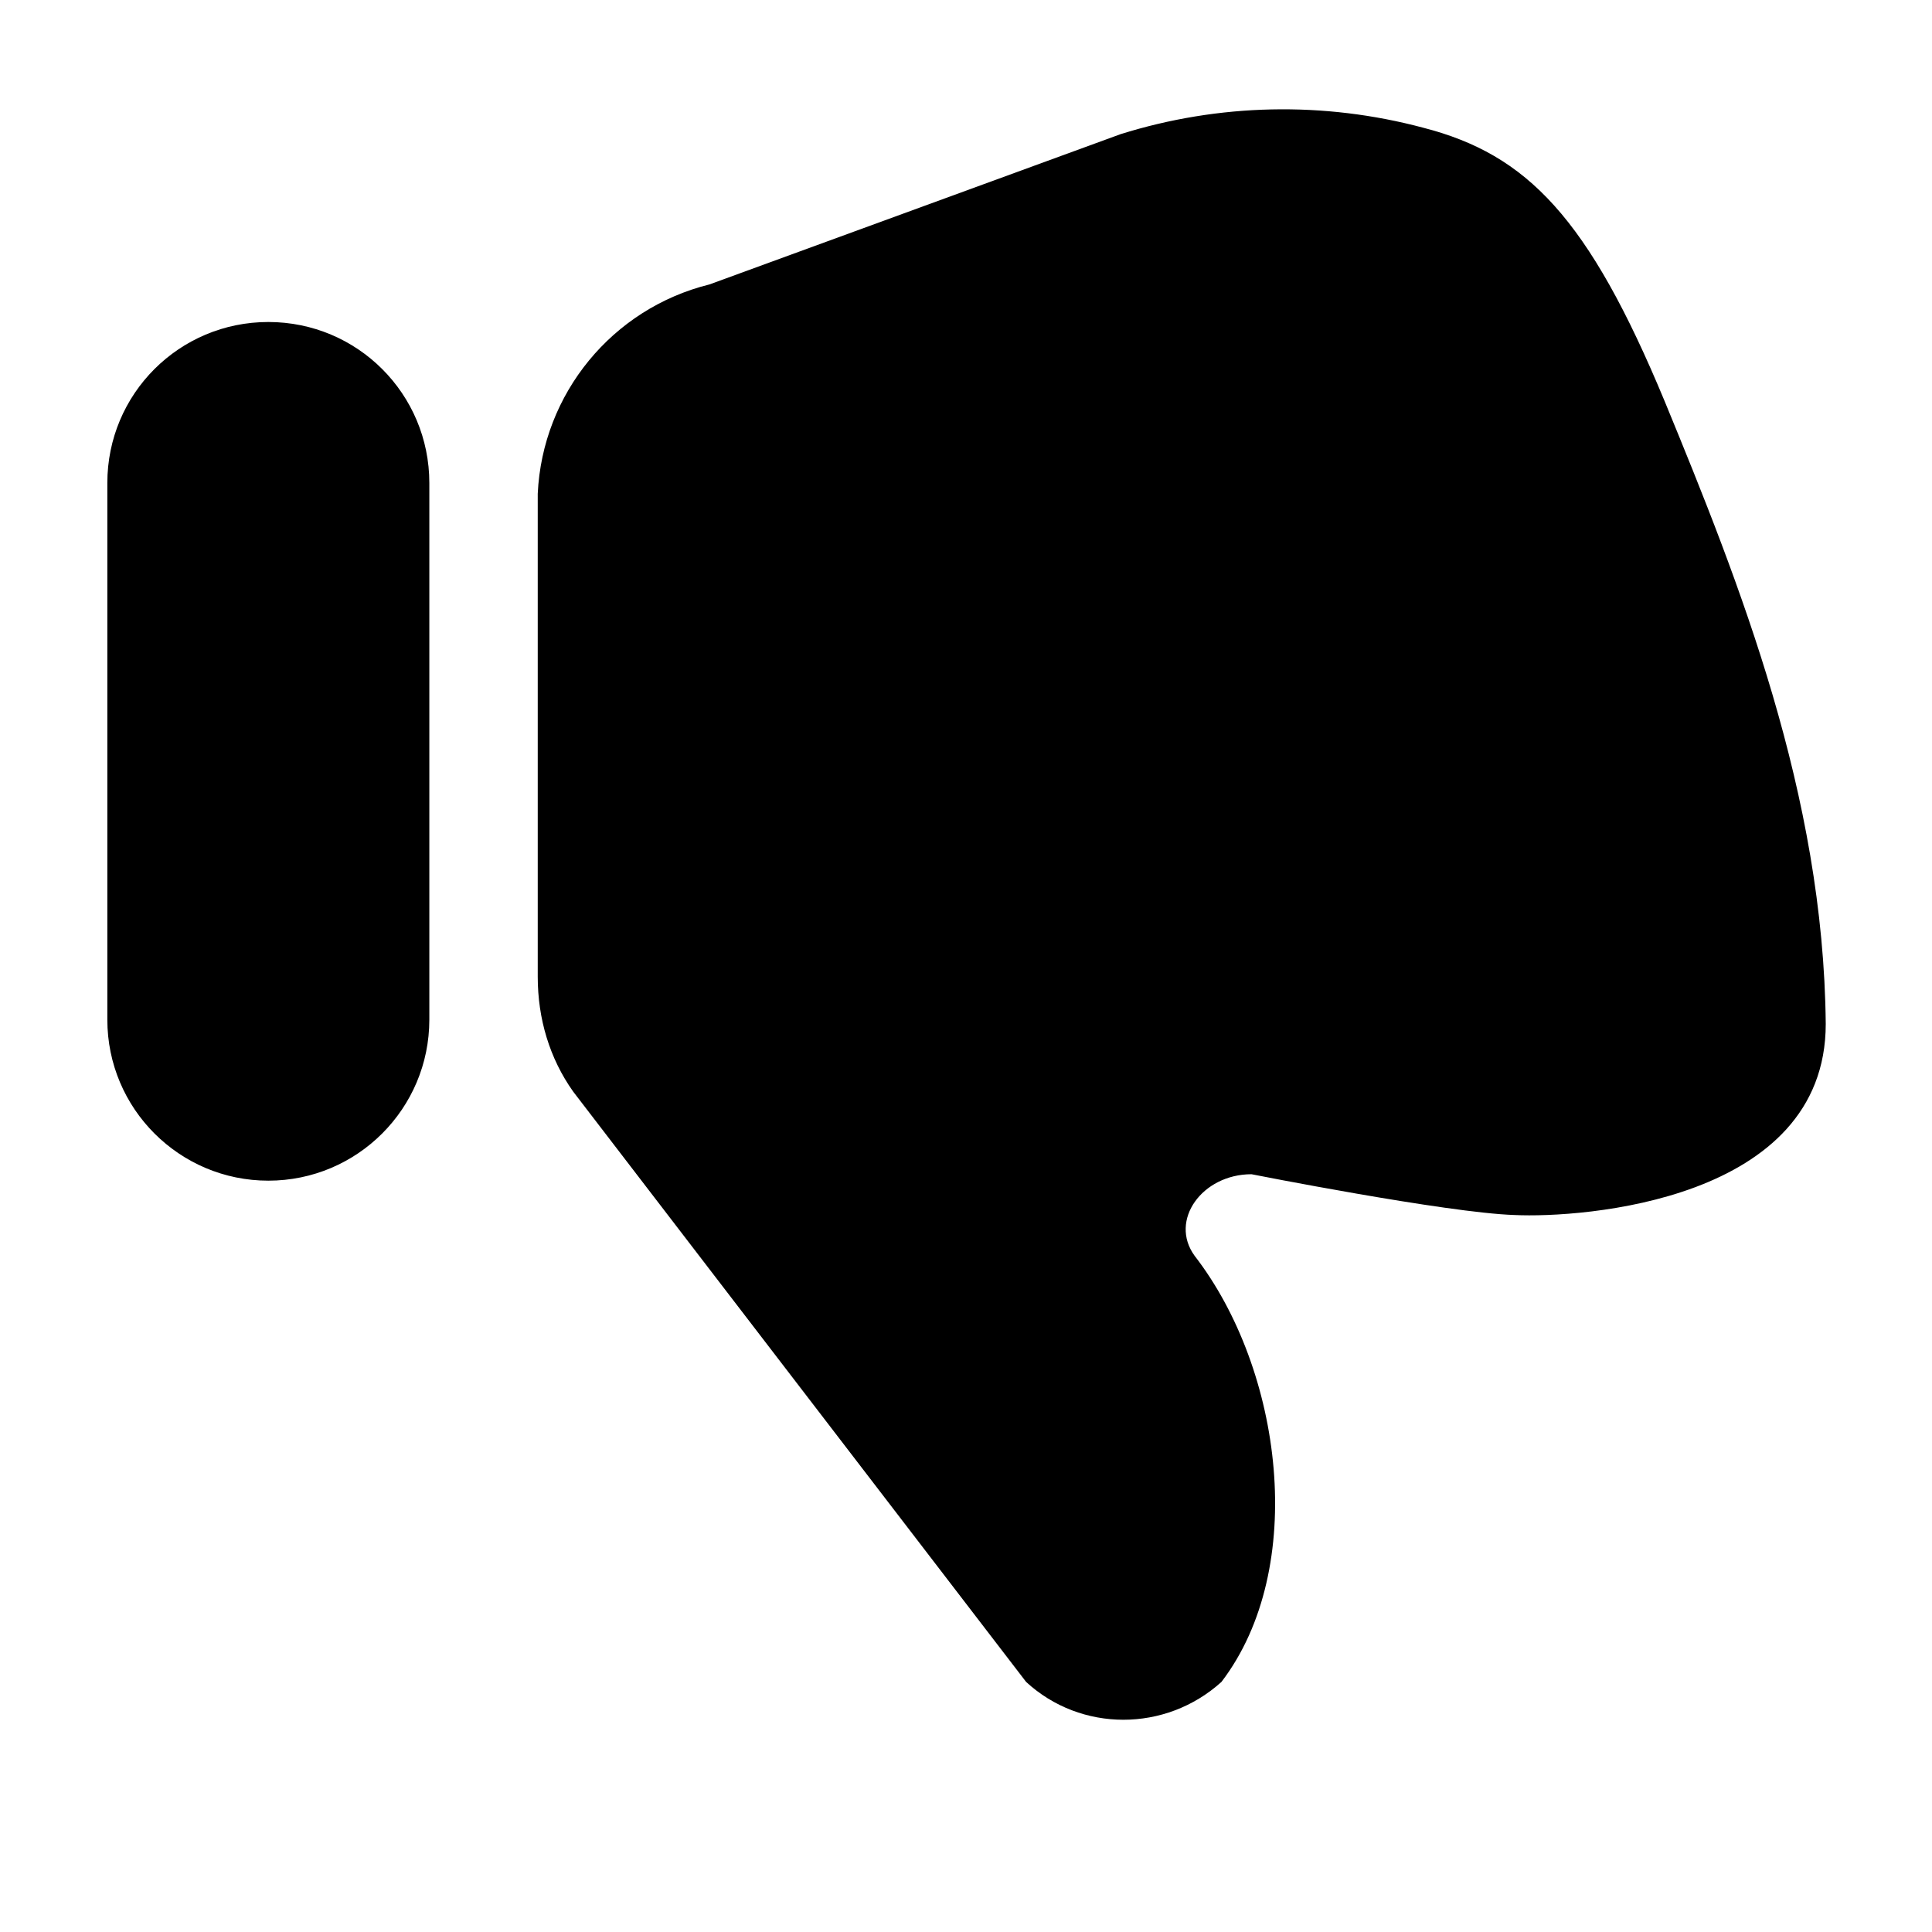
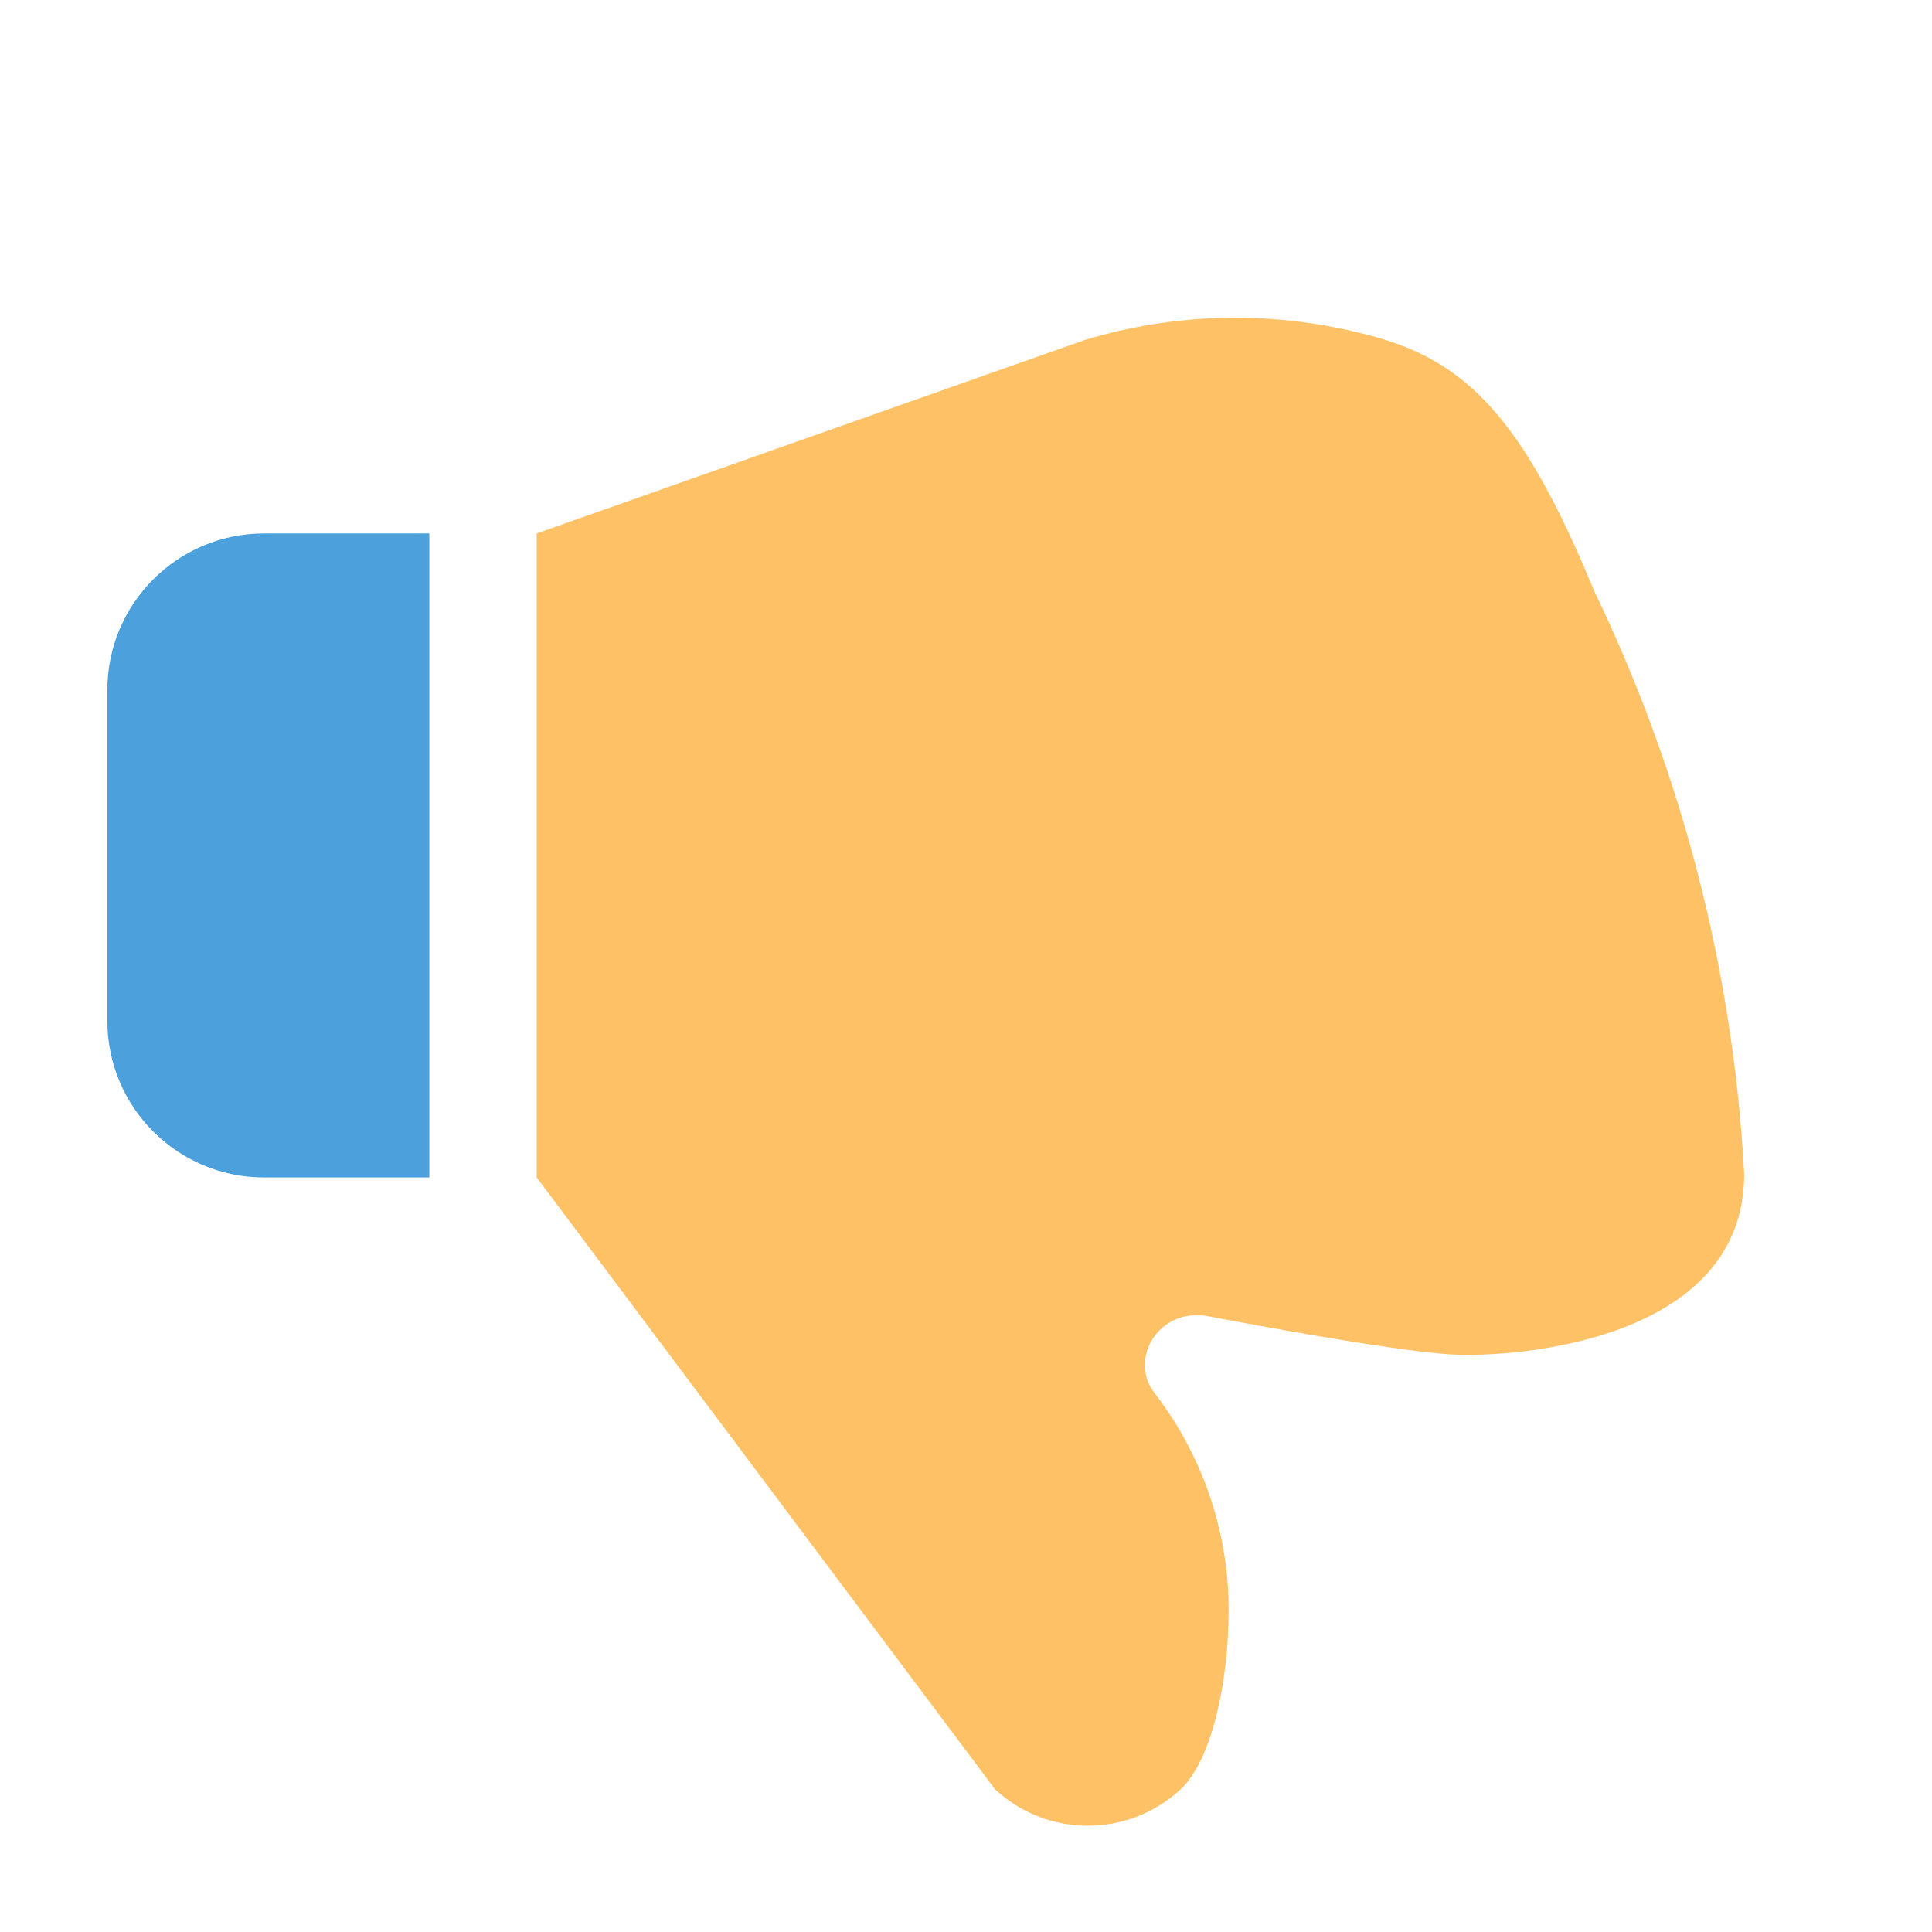
<svg aria-hidden="true" class="svg-icon iconThumbsDown" width="18" height="18" viewBox="0 0 18 18">
-   <path d="M11.66 10.94s1.82.36 2.45.38c.63.03 2.9-.13 2.9-1.78-.02-2.14-.8-4.1-1.5-5.8-.71-1.71-1.28-2.3-2.25-2.55a5.06 5.06 0 0 0-2.82.06l-3.83 1.4a2.11 2.11 0 0 0-1.6 1.95v4.5c0 .39.11.76.33 1.07l4.22 5.5c.51.47 1.3.47 1.82 0 .81-1.06.57-2.91-.25-3.97-.24-.33.07-.76.53-.76zM2.5 3C1.67 3 1 3.67 1 4.5v5a1.5 1.5 0 0 0 3 0v-5C4 3.67 3.33 3 2.5 3z" />
+   <path opacity=".7" d="M2.46 4.97H4v6H2.46A1.46 1.46 0 0 1 1 9.51V6.43a1.46 1.46 0 0 1 1.46-1.46z" fill="#07C" />
+   <path d="M5 4.97v6l4.27 5.7a1.27 1.27 0 0 0 1.73 0c.34-.32.48-1.23.44-1.89a3.32 3.32 0 0 0-.69-1.81c-.23-.31.04-.78.49-.71 0 0 1.71.33 2.3.36.59.03 2.71-.13 2.71-1.68-.1-1.89-.58-3.74-1.4-5.44-.66-1.6-1.19-2.15-2.11-2.38a4.83 4.83 0 0 0-2.64.05L5 4.97z" fill="#FFC166" />
</svg>
